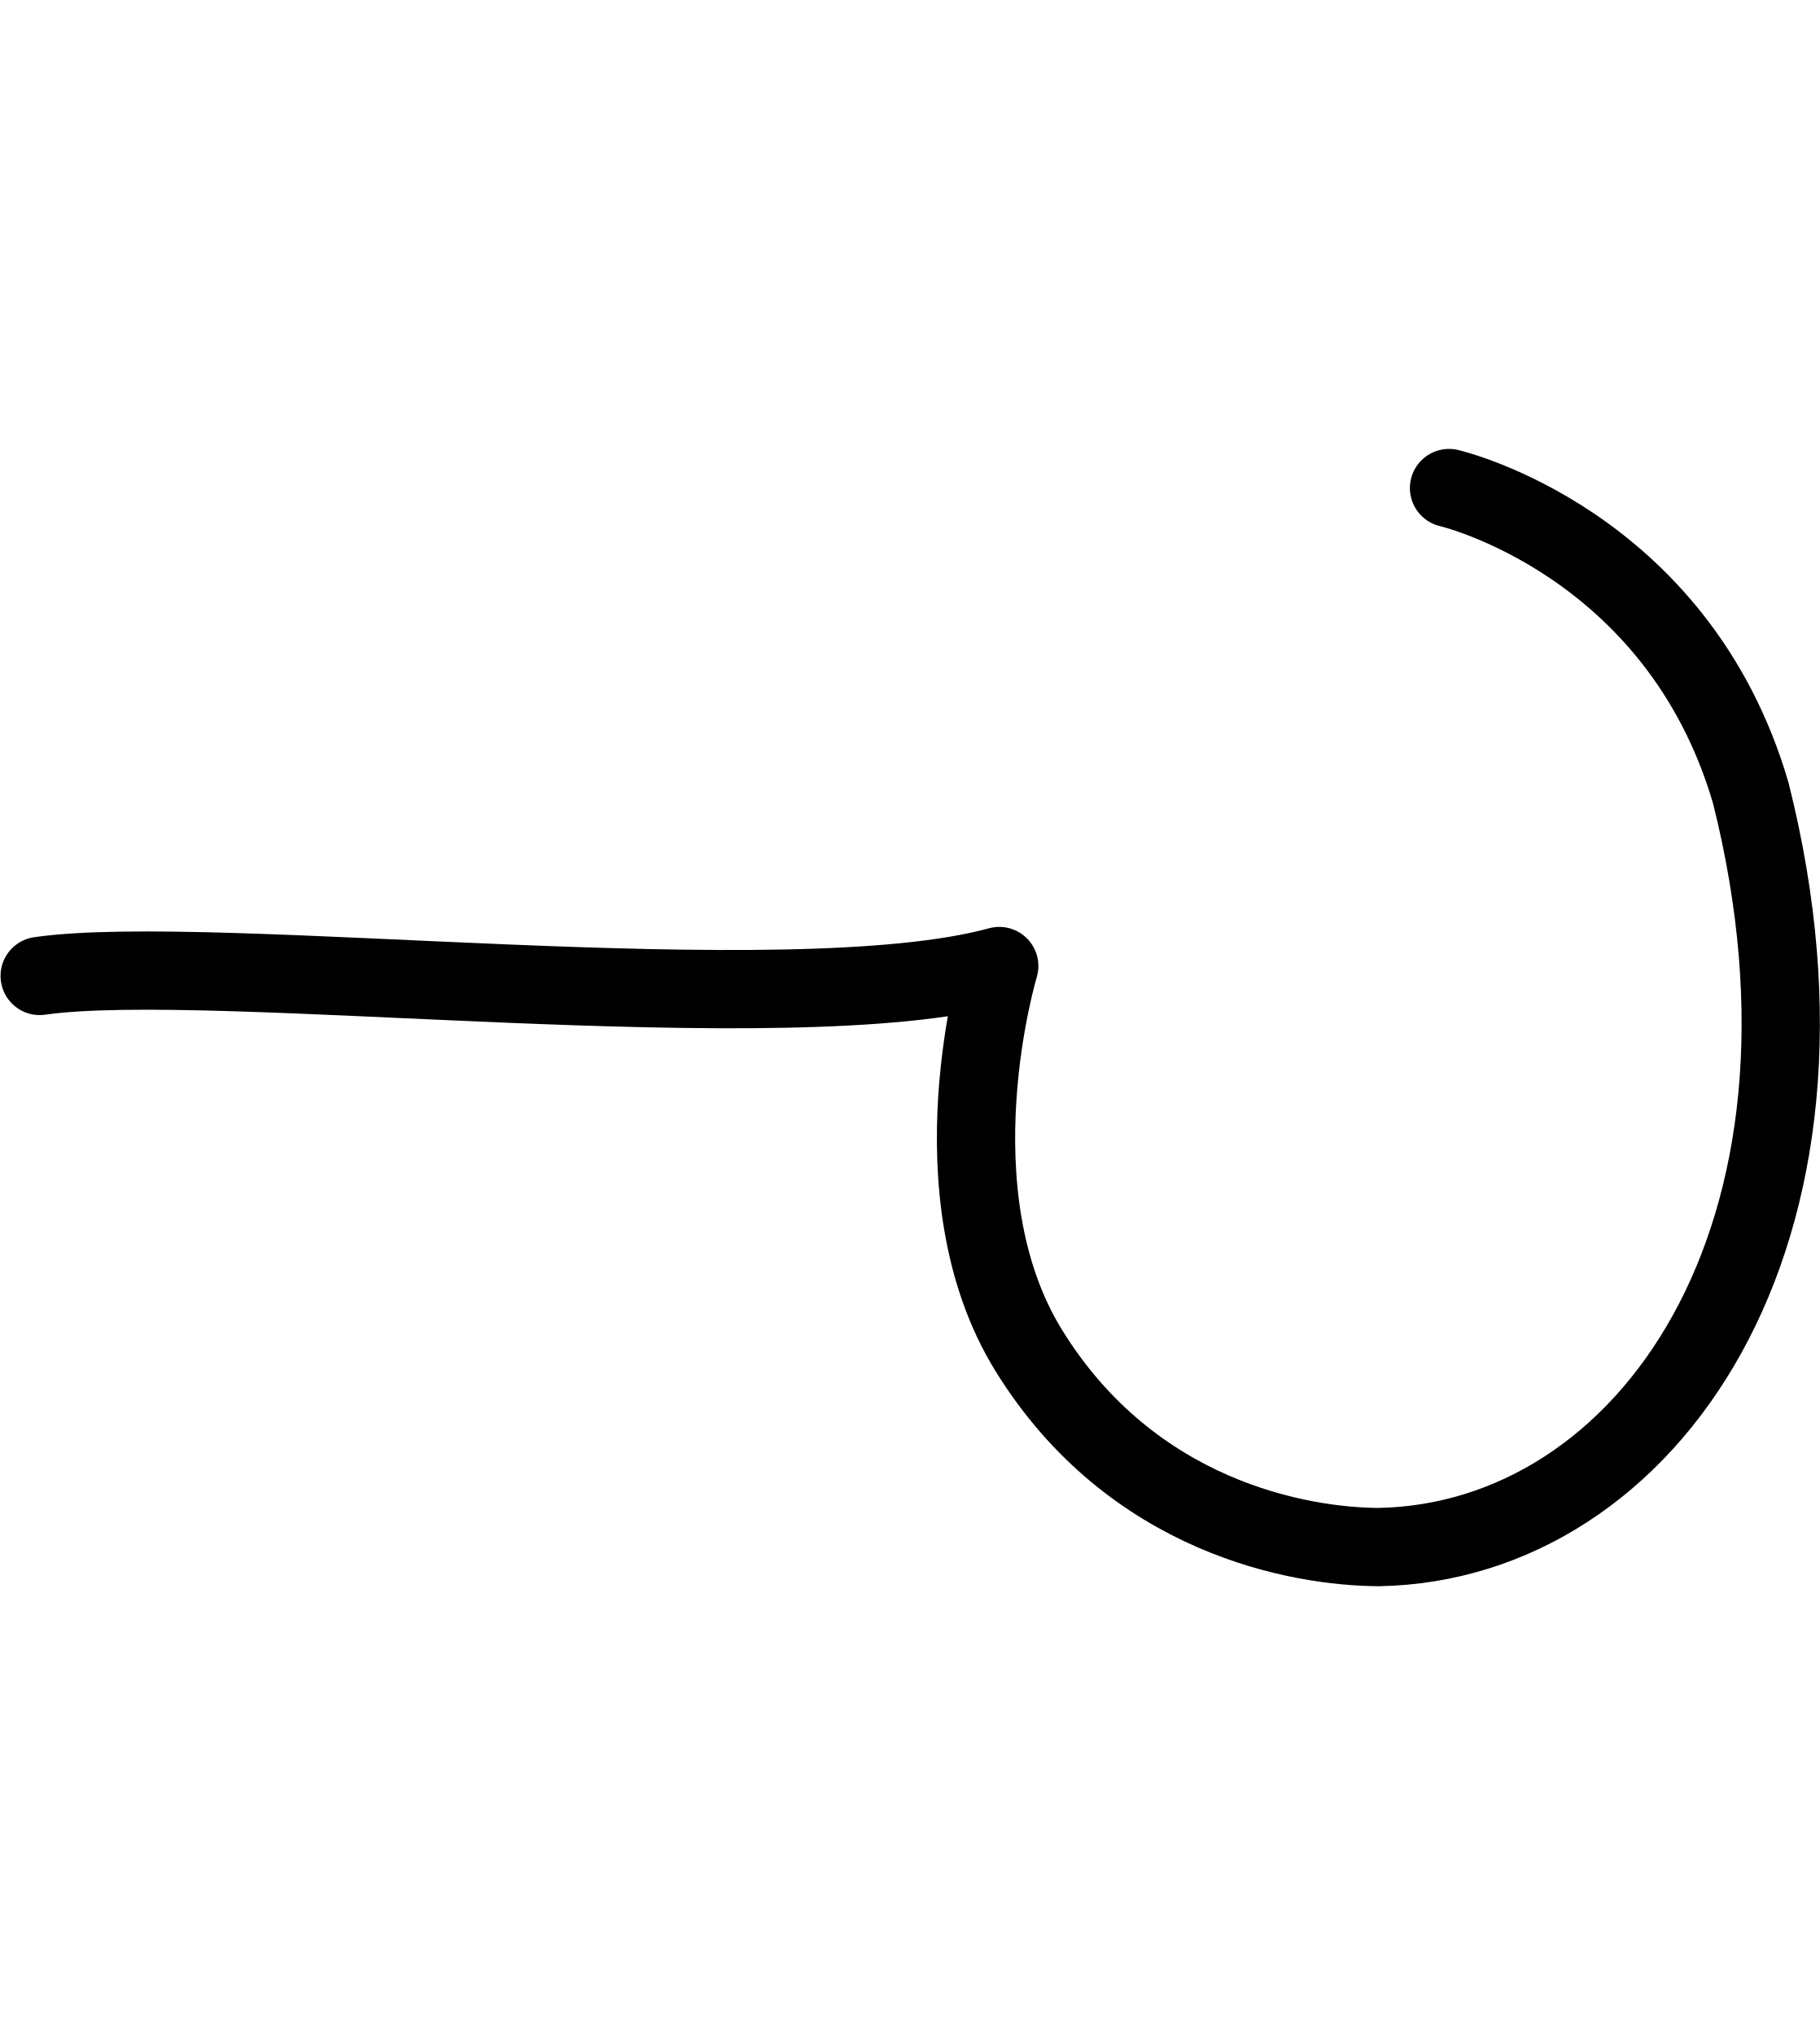
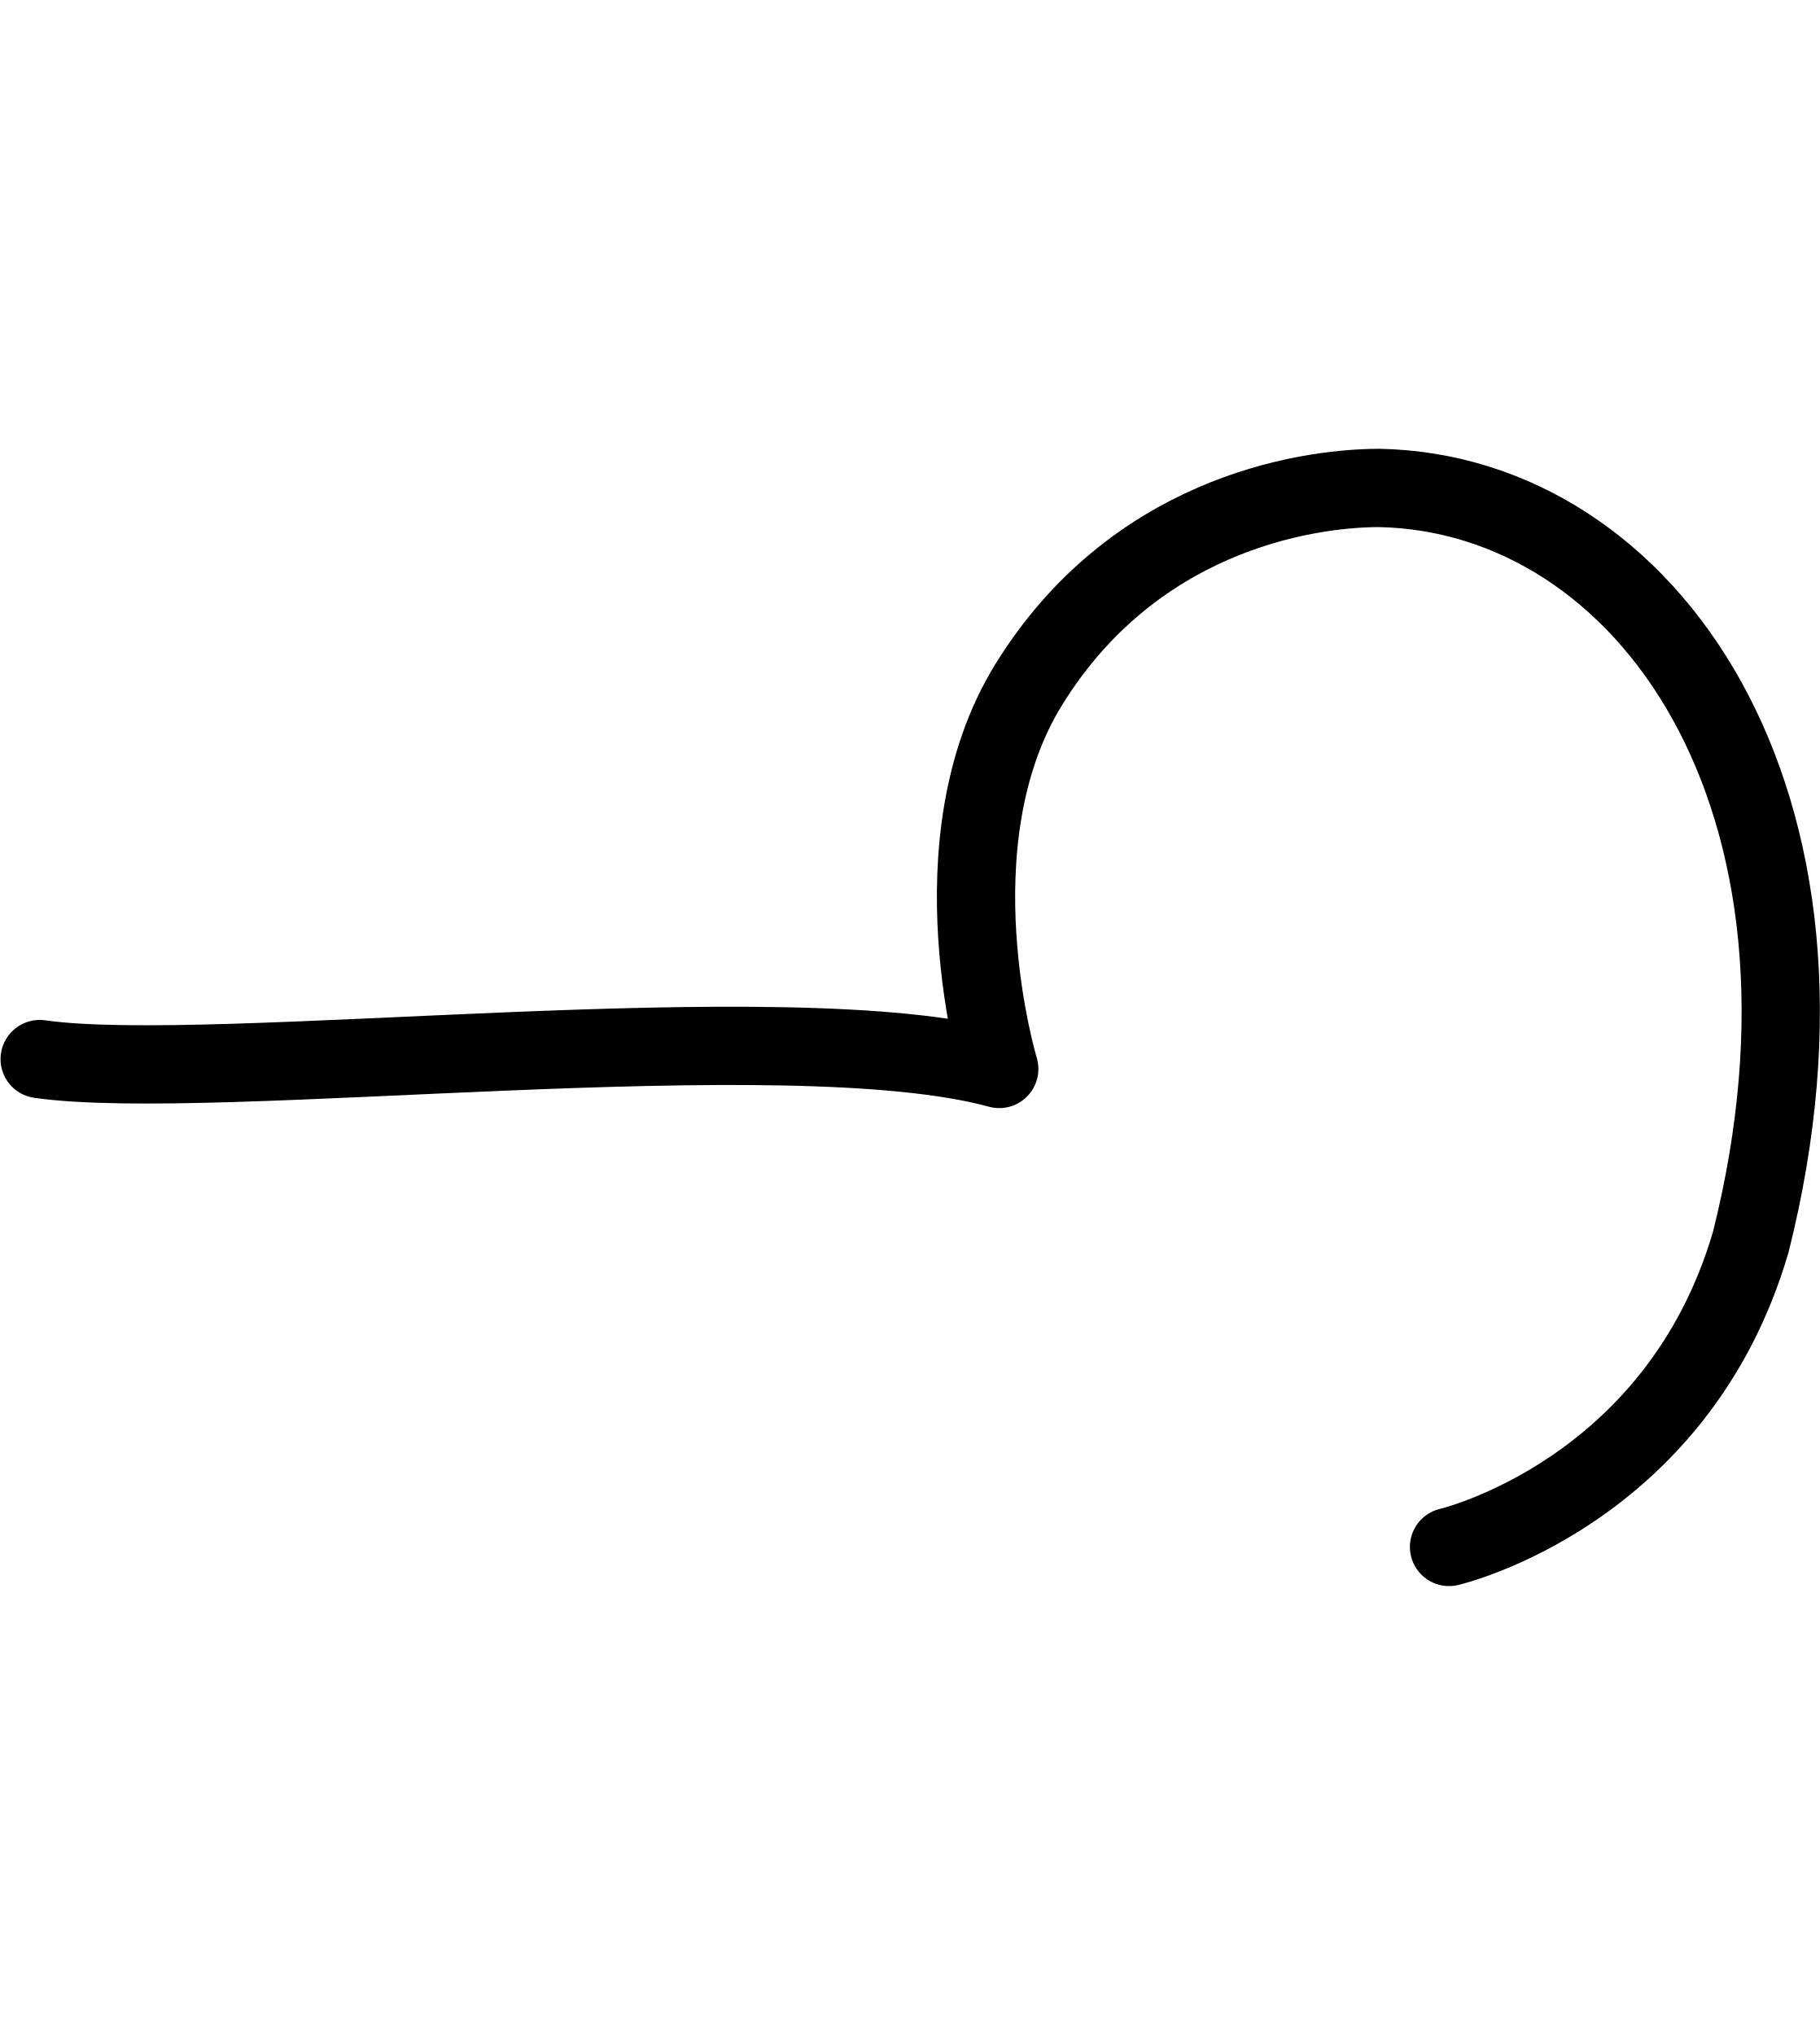
<svg xmlns="http://www.w3.org/2000/svg" width="46.506" height="52" id="svg2" version="1.1">
  <defs id="defs8" />
-   <path id="path8331-5" style="fill:none;stroke:#000000;stroke-width:2;stroke-linecap:round;stroke-linejoin:round;stroke-miterlimit:4;stroke-dasharray:none" d="M 1.014,24.938 C 5.45,24.303 20.116,26.172 25.535,24.685 c 0,0 -1.75,5.778 0.759,9.831 2.636,4.259 6.918,5.007 8.941,5.016 6.855,-0.129 12.344,-7.957 9.507,-19.26 -1.877,-6.444 -7.713,-7.801 -7.713,-7.801" />
+   <path id="path8331-5" style="fill:none;stroke:#000000;stroke-width:2;stroke-linecap:round;stroke-linejoin:round;stroke-miterlimit:4;stroke-dasharray:none" d="m 1.014,27.062 c 4.436,0.635 19.102,-1.234 24.521,0.253 0,0 -1.75,-5.778 0.759,-9.831 2.636,-4.259 6.918,-5.007 8.941,-5.016 6.855,0.129 12.344,7.957 9.507,19.26 -1.877,6.444 -7.713,7.801 -7.713,7.801" />
</svg>
